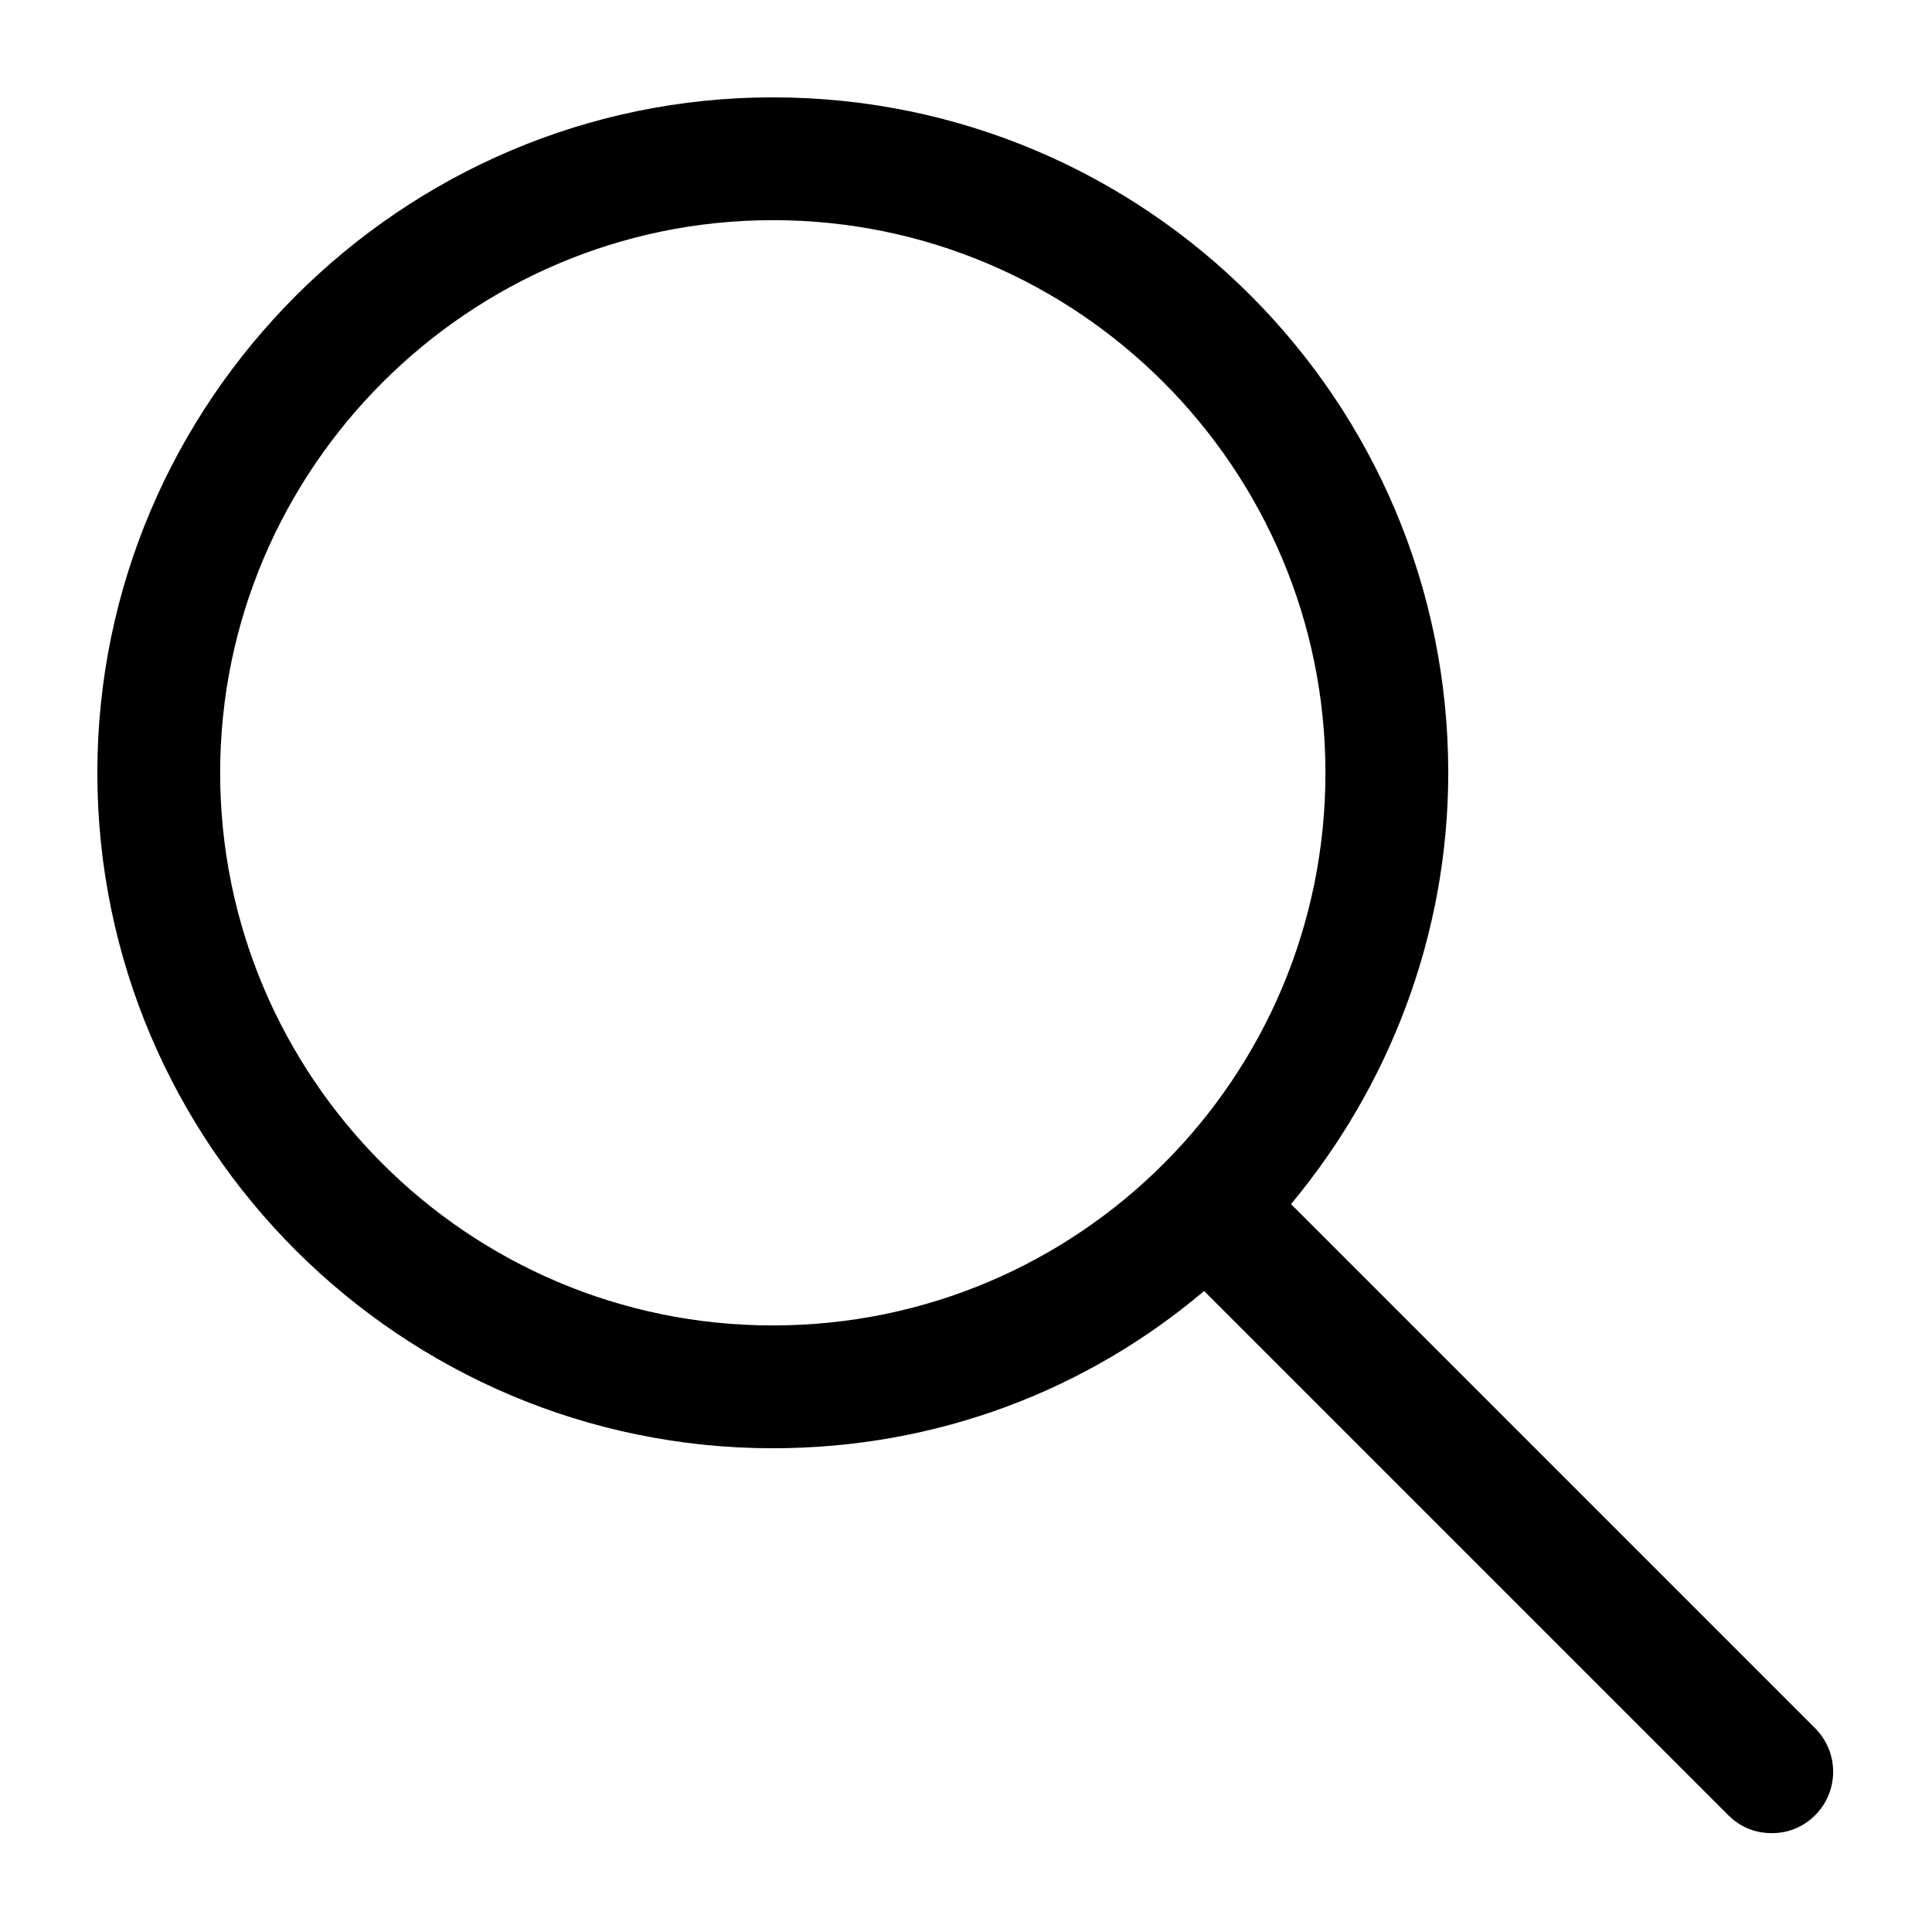
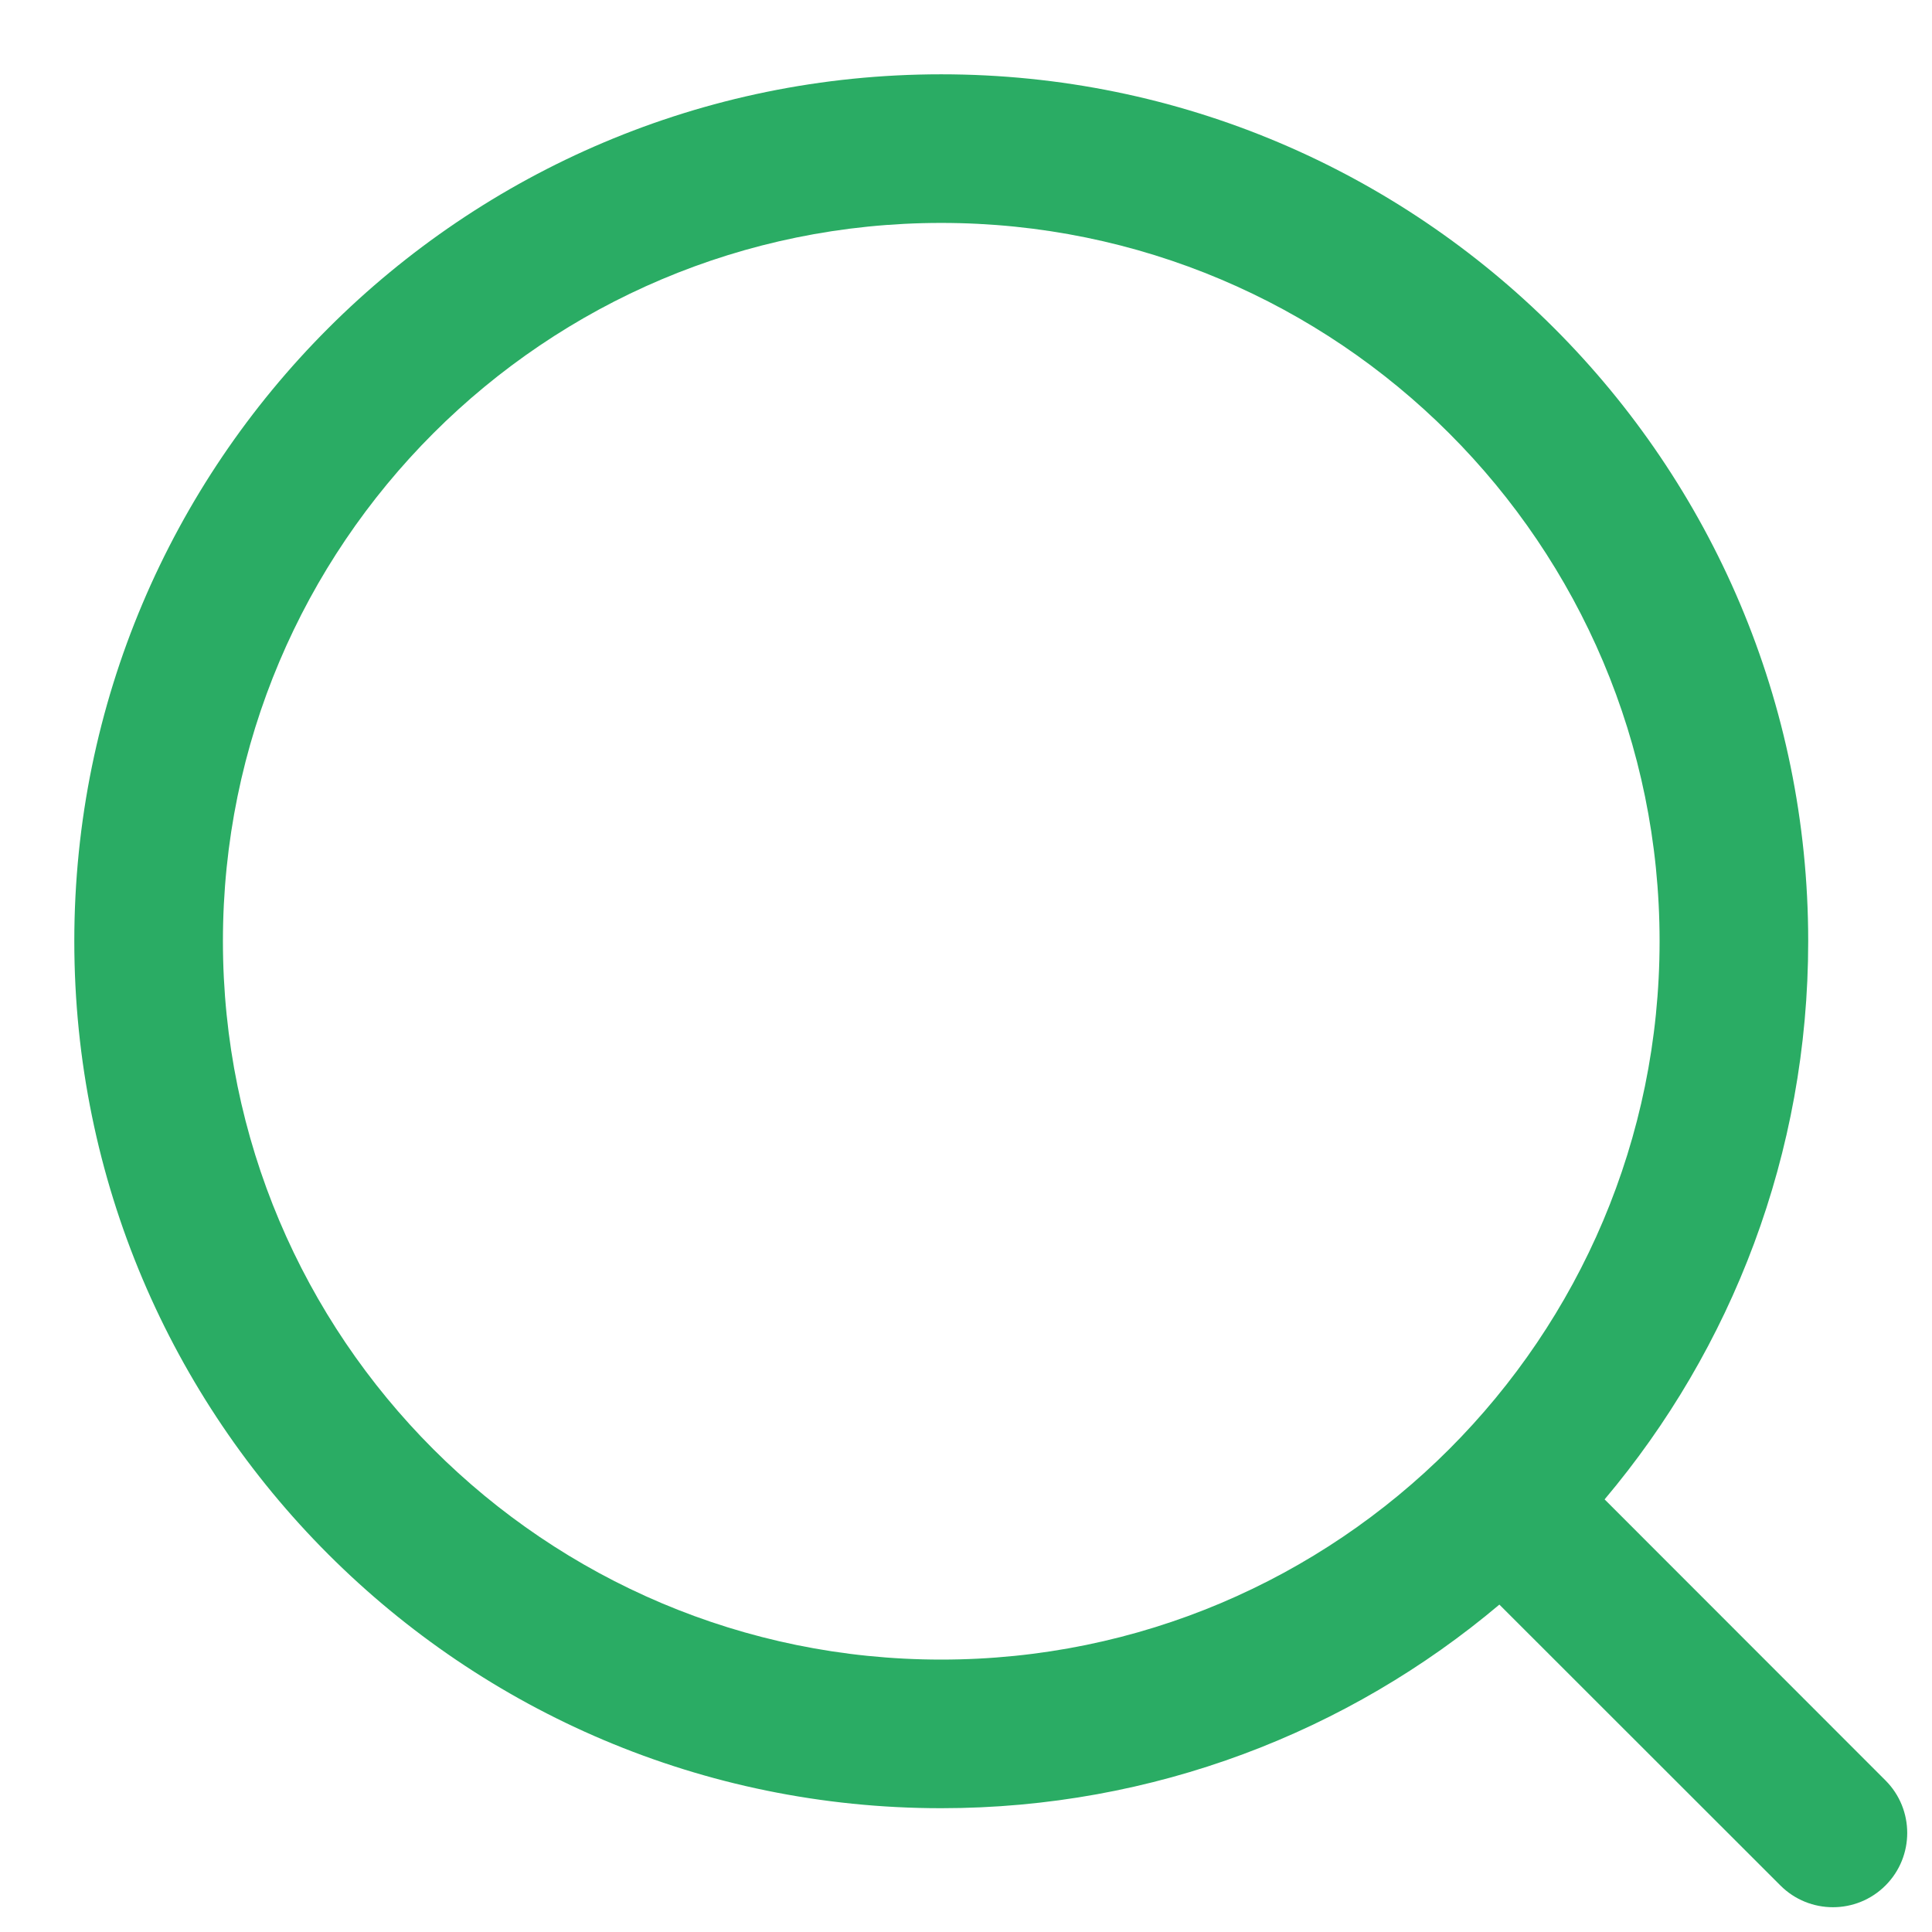
- <svg xmlns="http://www.w3.org/2000/svg" version="1.1" viewBox="0 0 129 129" enable-background="new 0 0 129 129">
-   <g>
-     <path d="M51.6,96.7c11,0,21-3.9,28.8-10.5l35,35c0.8,0.8,1.8,1.2,2.9,1.2s2.1-0.4,2.9-1.2c1.6-1.6,1.6-4.2,0-5.8l-35-35   c6.5-7.8,10.5-17.9,10.5-28.8c0-24.9-20.2-45.1-45.1-45.1C26.8,6.5,6.5,26.8,6.5,51.6C6.5,76.5,26.8,96.7,51.6,96.7z M51.6,14.7   c20.4,0,36.9,16.6,36.9,36.9C88.5,72,72,88.5,51.6,88.5c-20.4,0-36.9-16.6-36.9-36.9C14.7,31.3,31.3,14.7,51.6,14.7z" />
-   </g>
+ <svg xmlns="http://www.w3.org/2000/svg" width="13" height="13" viewBox="0 0 13 13" fill="none">
+   <path fill-rule="evenodd" clip-rule="evenodd" d="M1.5 6.333C1.5 3.664 3.664 1.5 6.333 1.5C9.003 1.5 11.167 3.664 11.167 6.333C11.167 9.003 9.003 11.167 6.333 11.167C3.664 11.167 1.5 9.003 1.5 6.333ZM6.333 0.5C3.112 0.5 0.5 3.112 0.5 6.333C0.5 9.555 3.112 12.167 6.333 12.167C7.764 12.167 9.075 11.652 10.089 10.797L11.98 12.687C12.175 12.882 12.492 12.882 12.687 12.687C12.882 12.492 12.882 12.175 12.687 11.98L10.797 10.089C11.652 9.075 12.167 7.764 12.167 6.333C12.167 3.112 9.555 0.5 6.333 0.5Z" fill="#2AAC64" />
</svg>
